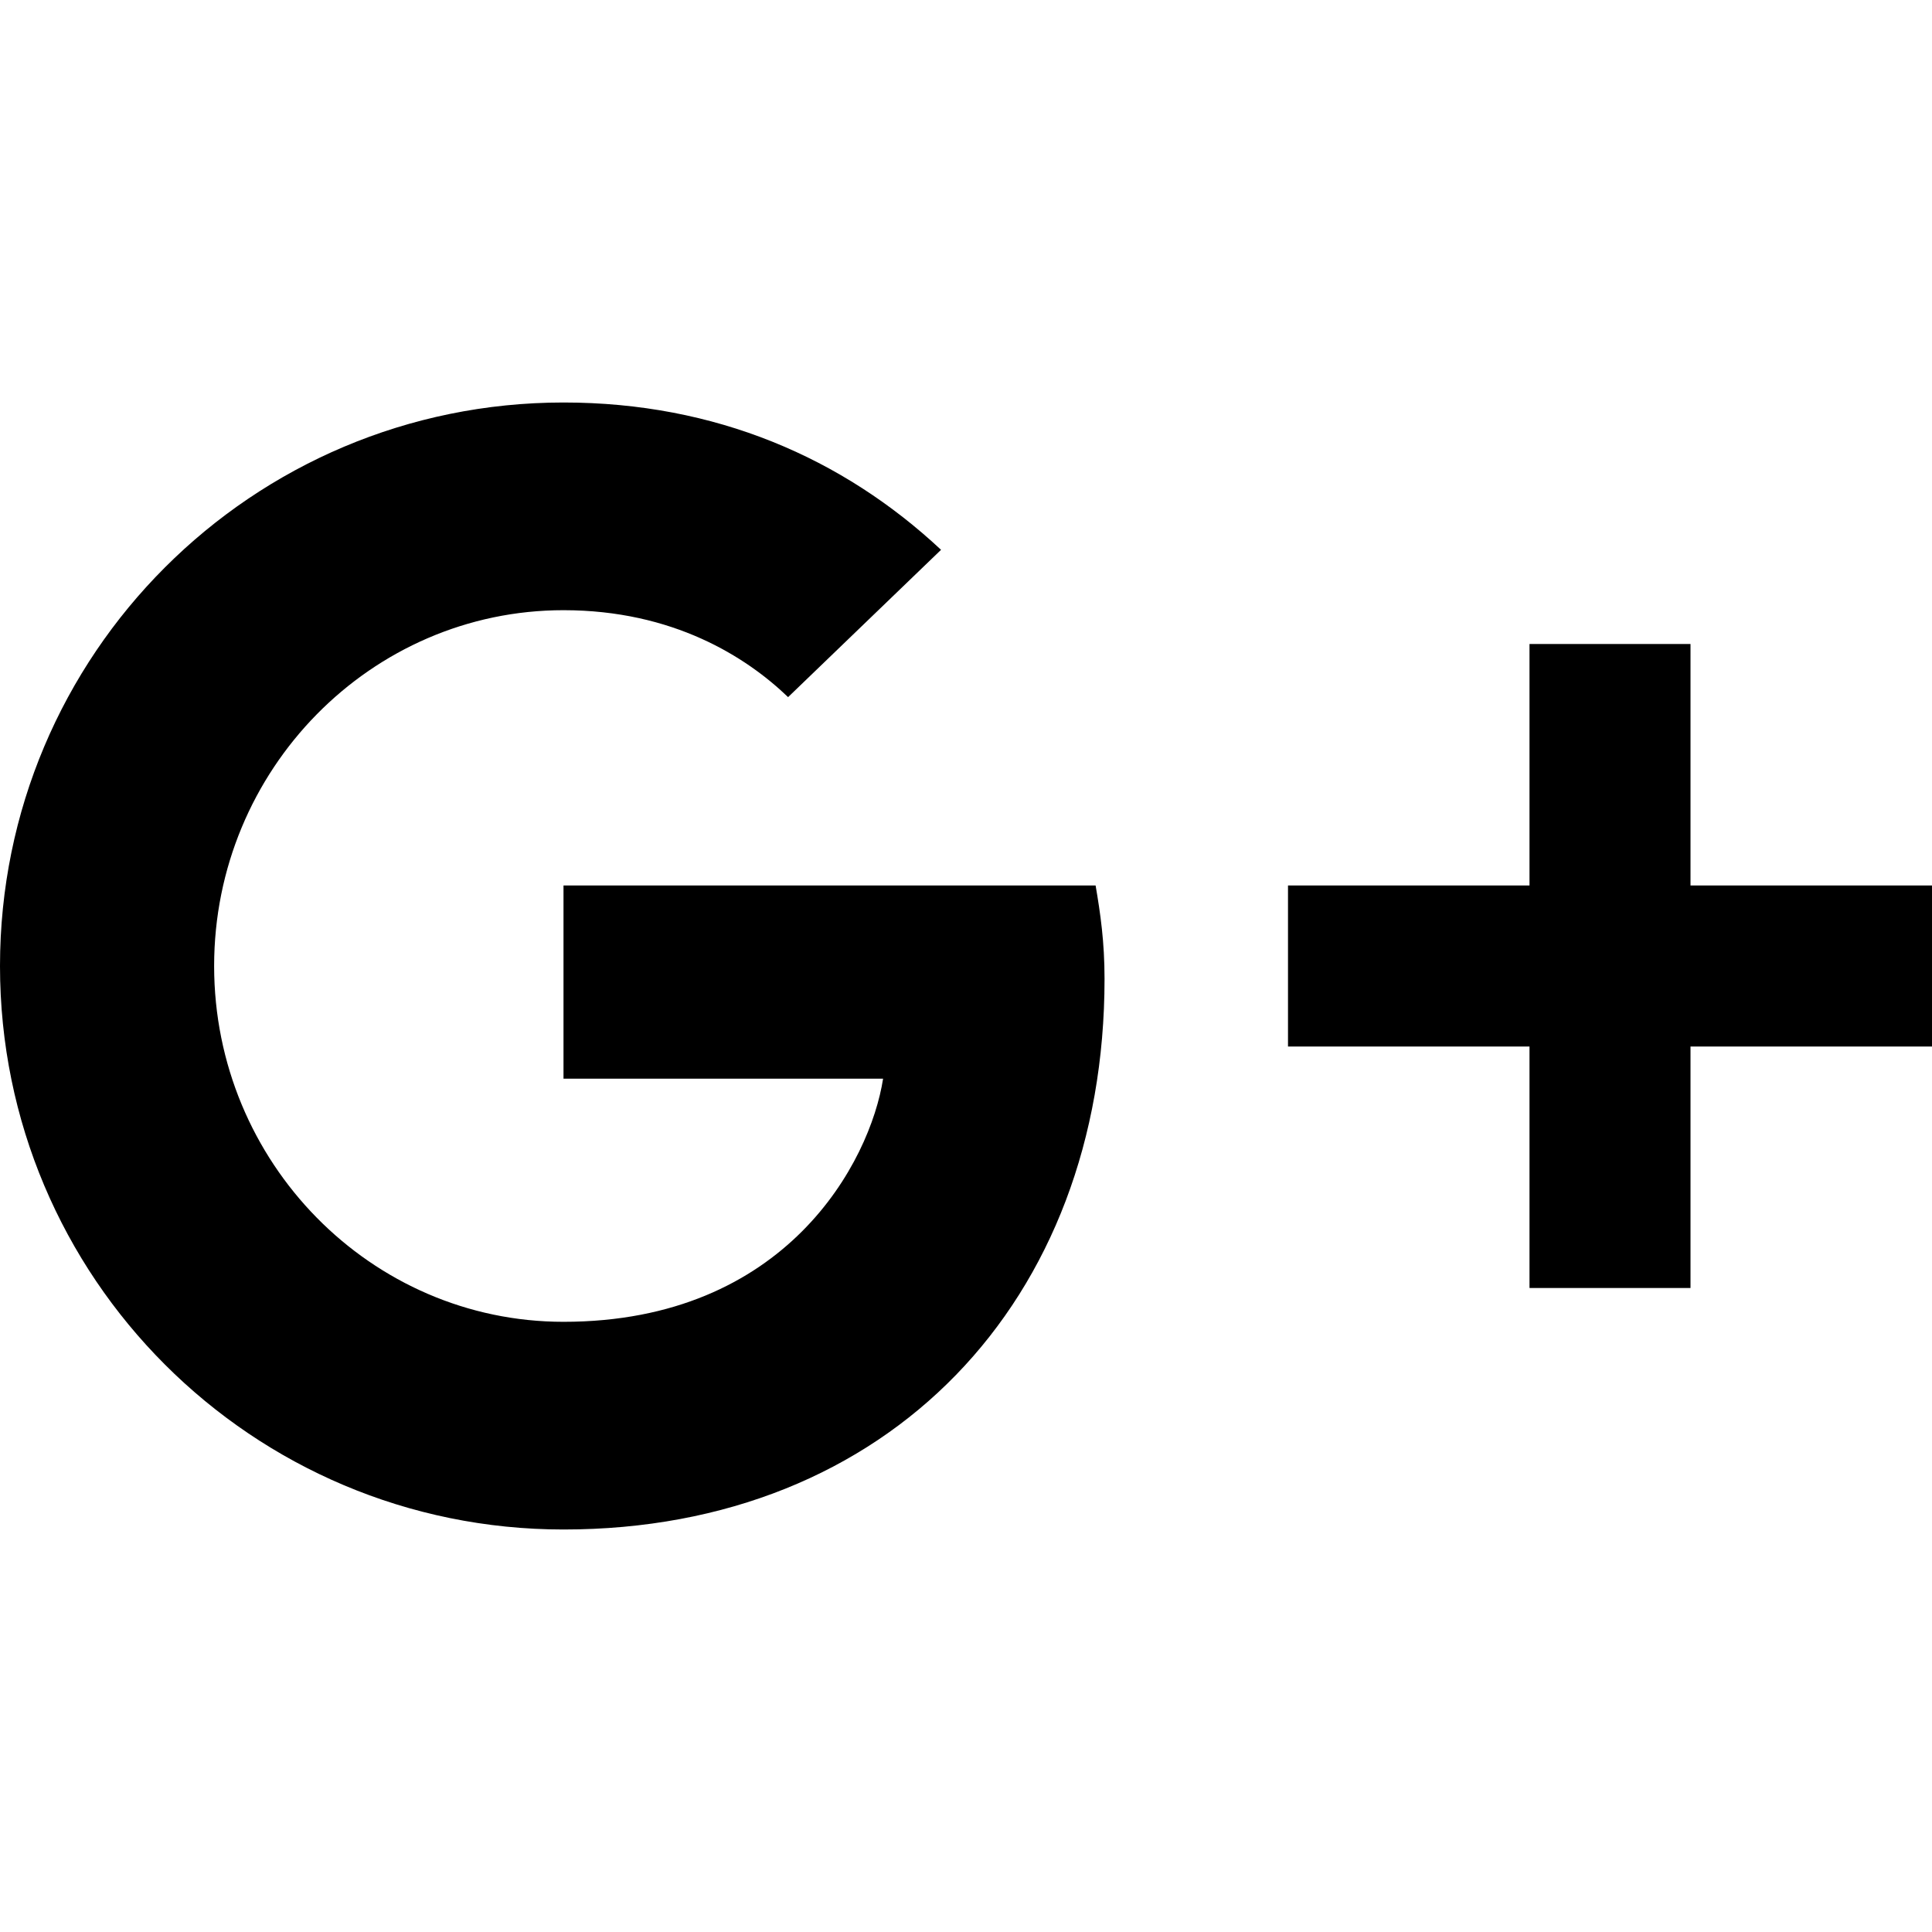
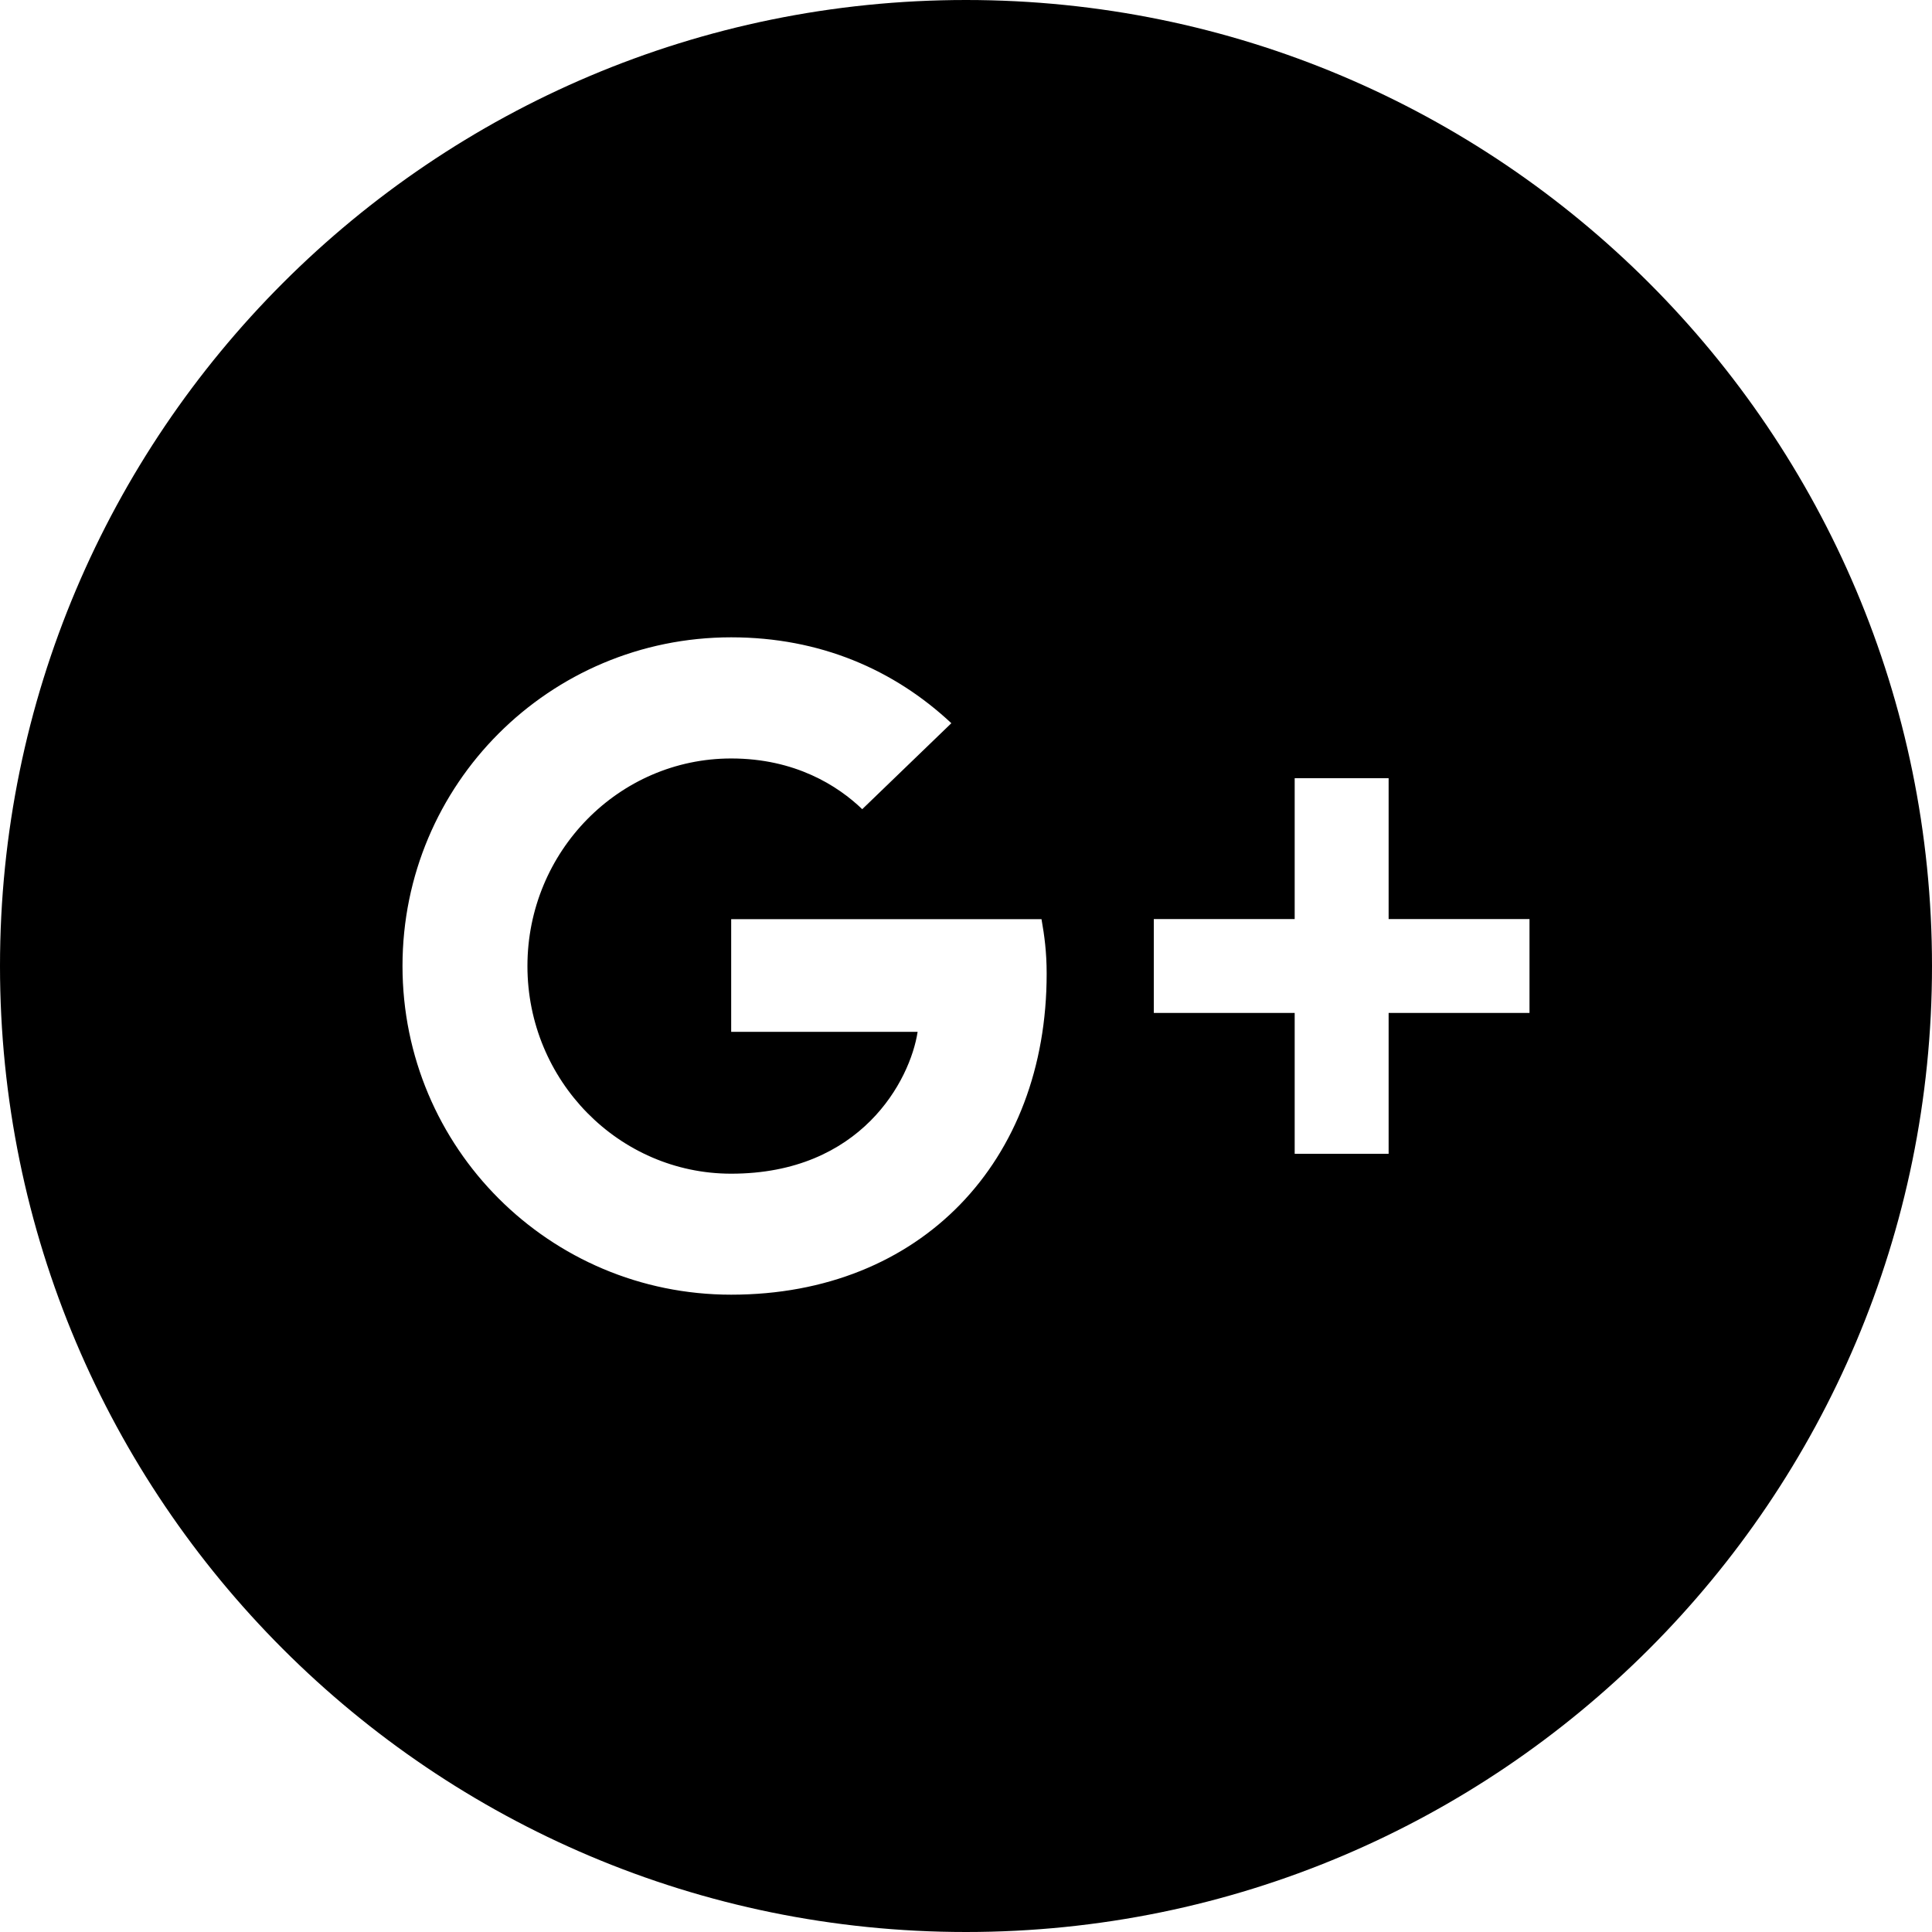
<svg xmlns="http://www.w3.org/2000/svg" width="24" height="24" viewBox="0 0 24 24">
-   <path d="M7 11v2.4h3.97c-.16 1.029-1.2 3.02-3.97 3.02-2.39 0-4.34-1.979-4.34-4.42 0-2.44 1.95-4.42 4.34-4.42 1.36 0 2.27.58 2.79 1.08l1.9-1.83c-1.22-1.14-2.8-1.83-4.69-1.83-3.87 0-7 3.13-7 7s3.13 7 7 7c4.04 0 6.721-2.84 6.721-6.84 0-.46-.051-.81-.111-1.16h-6.61zm0 0 17 2h-3v3h-2v-3h-3v-2h3v-3h2v3h3v2z" fill-rule="evenodd" clip-rule="evenodd" />
+   <path d="M12 0c-6.627 0-12 5.373-12 12s5.373 12 12 12 12-5.373 12-12-5.373-12-12-12zm-2.917 16.083c-2.258 0-4.083-1.825-4.083-4.083s1.825-4.083 4.083-4.083c1.103 0 2.024.402 2.735 1.067l-1.107 1.068c-.304-.292-.834-.63-1.628-.63-1.394 0-2.531 1.155-2.531 2.579 0 1.424 1.138 2.579 2.531 2.579 1.616 0 2.224-1.162 2.316-1.762h-2.316v-1.4h3.855c.036.204.064.408.064.677.001 2.332-1.563 3.988-3.919 3.988zm9.917-3.5h-1.75v1.75h-1.167v-1.75h-1.75v-1.166h1.75v-1.75h1.167v1.75h1.75v1.166z" />
</svg>
